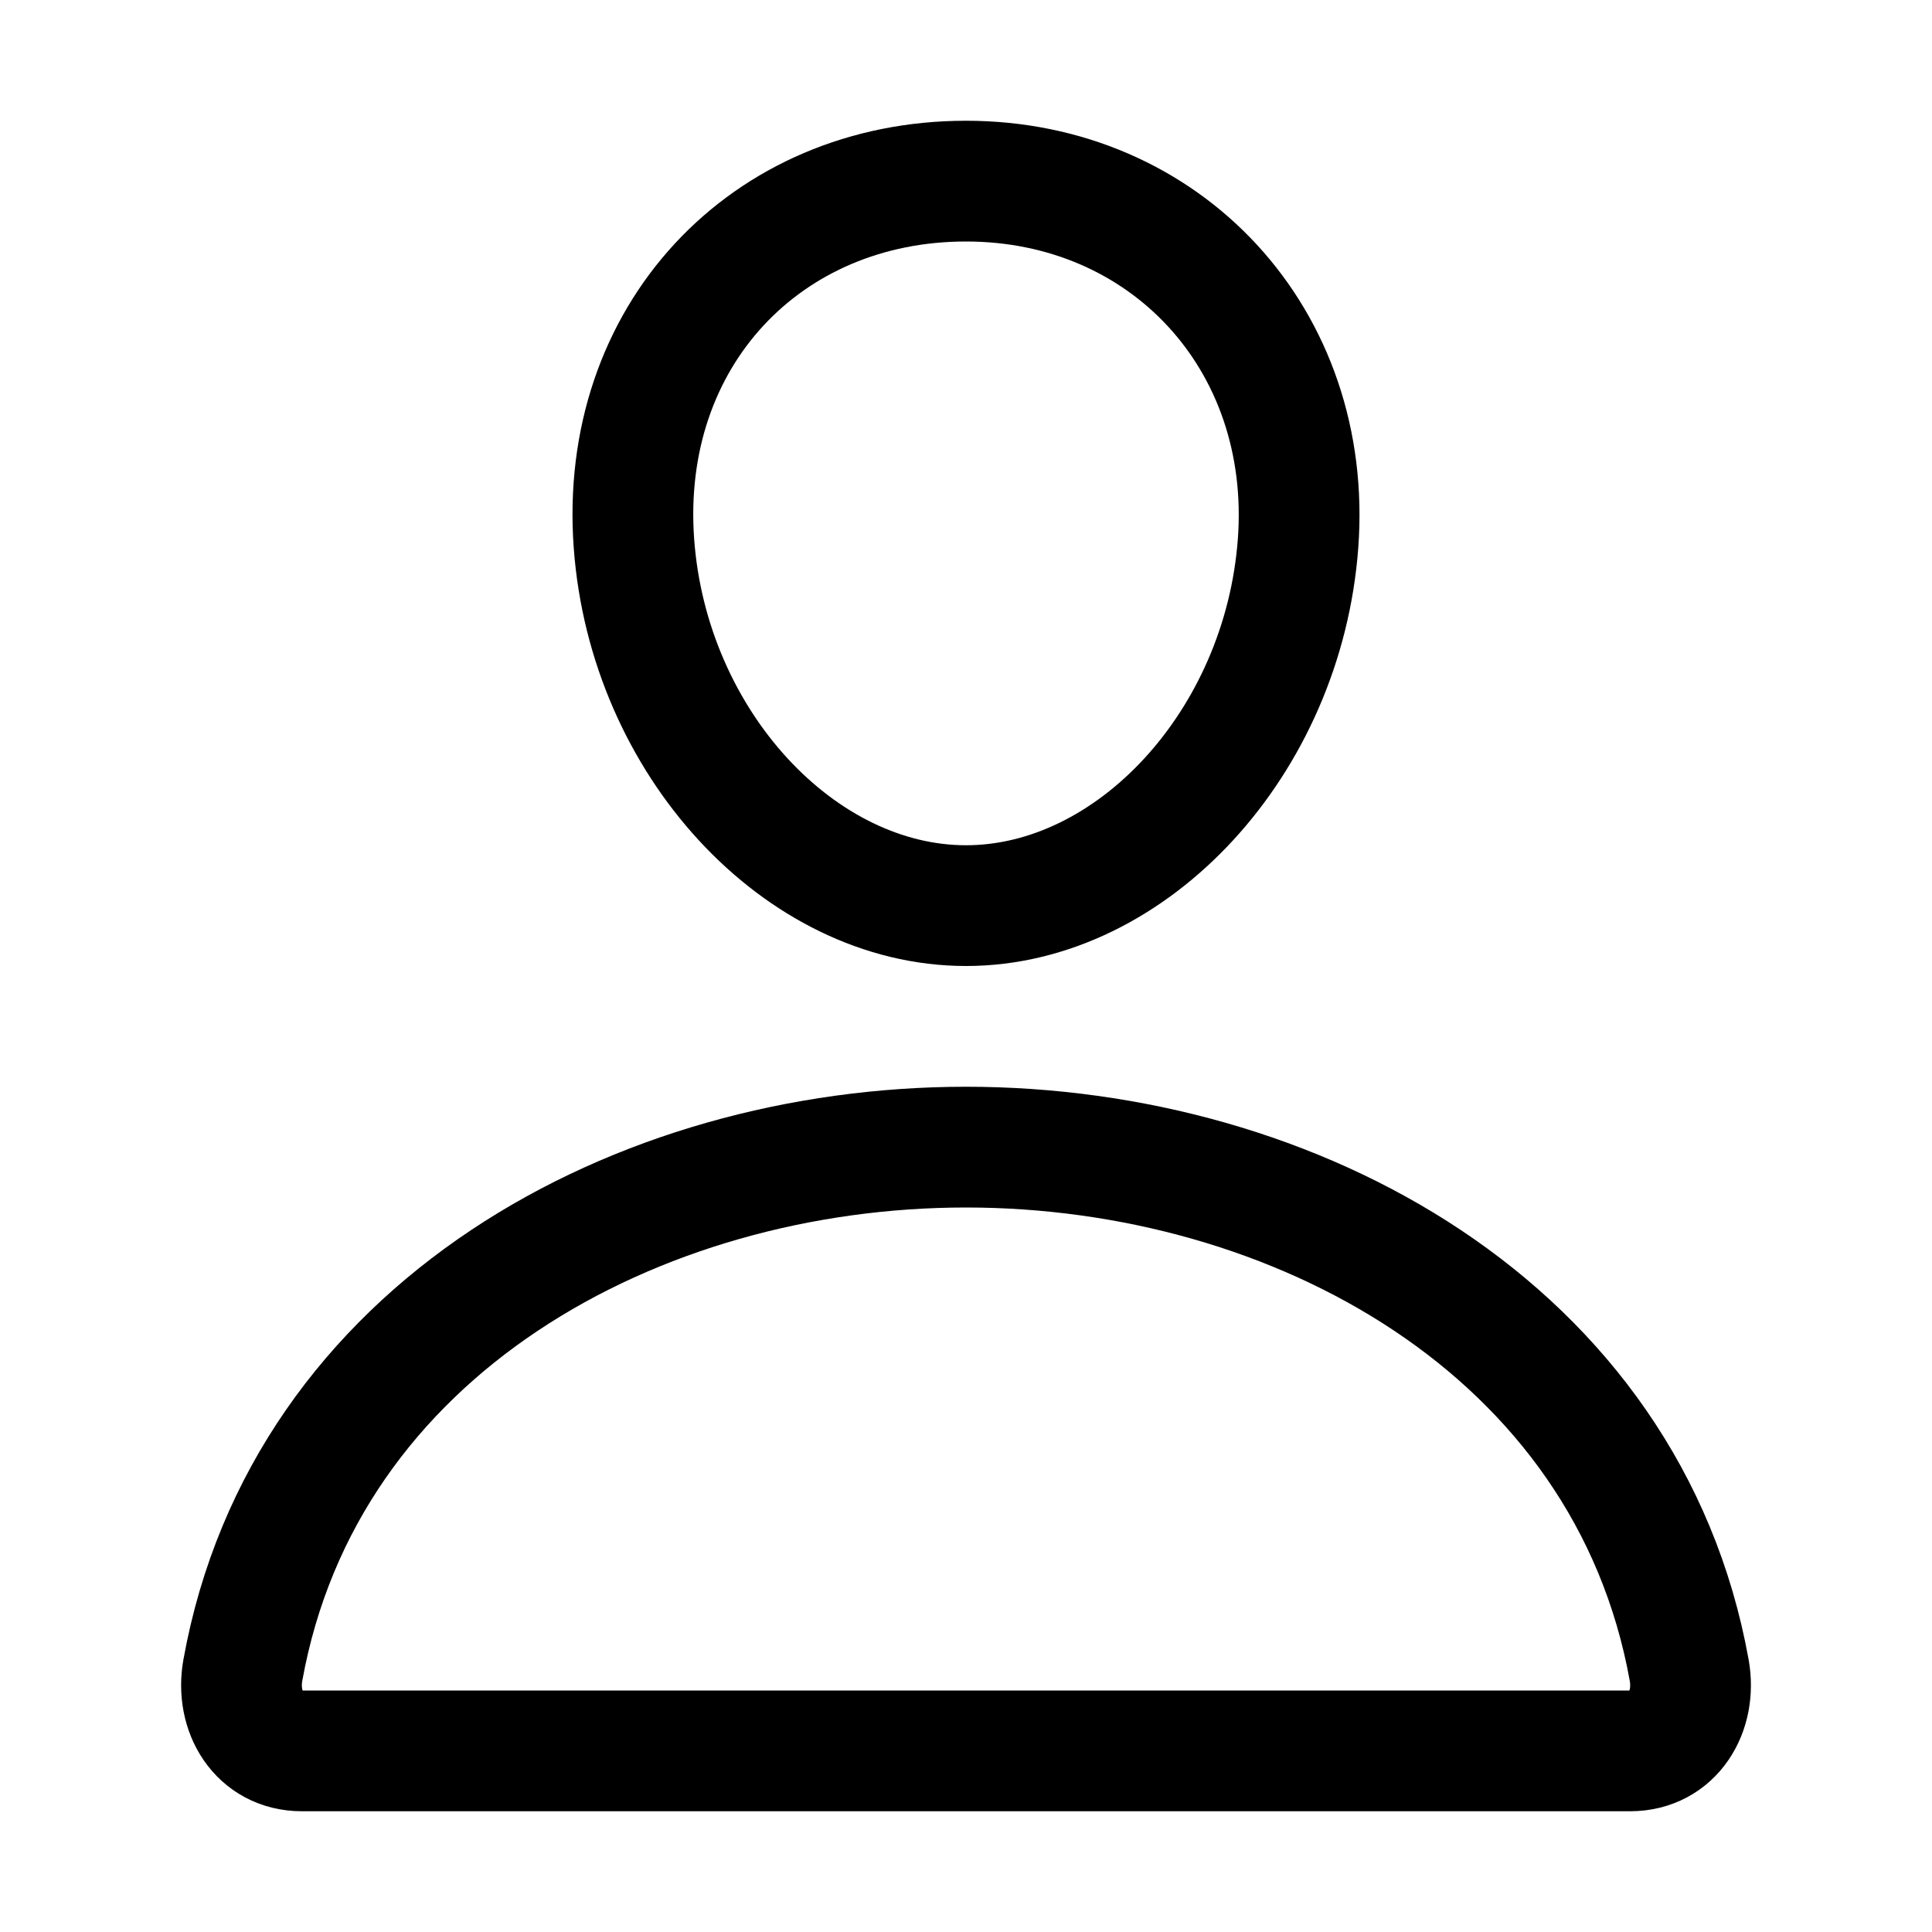
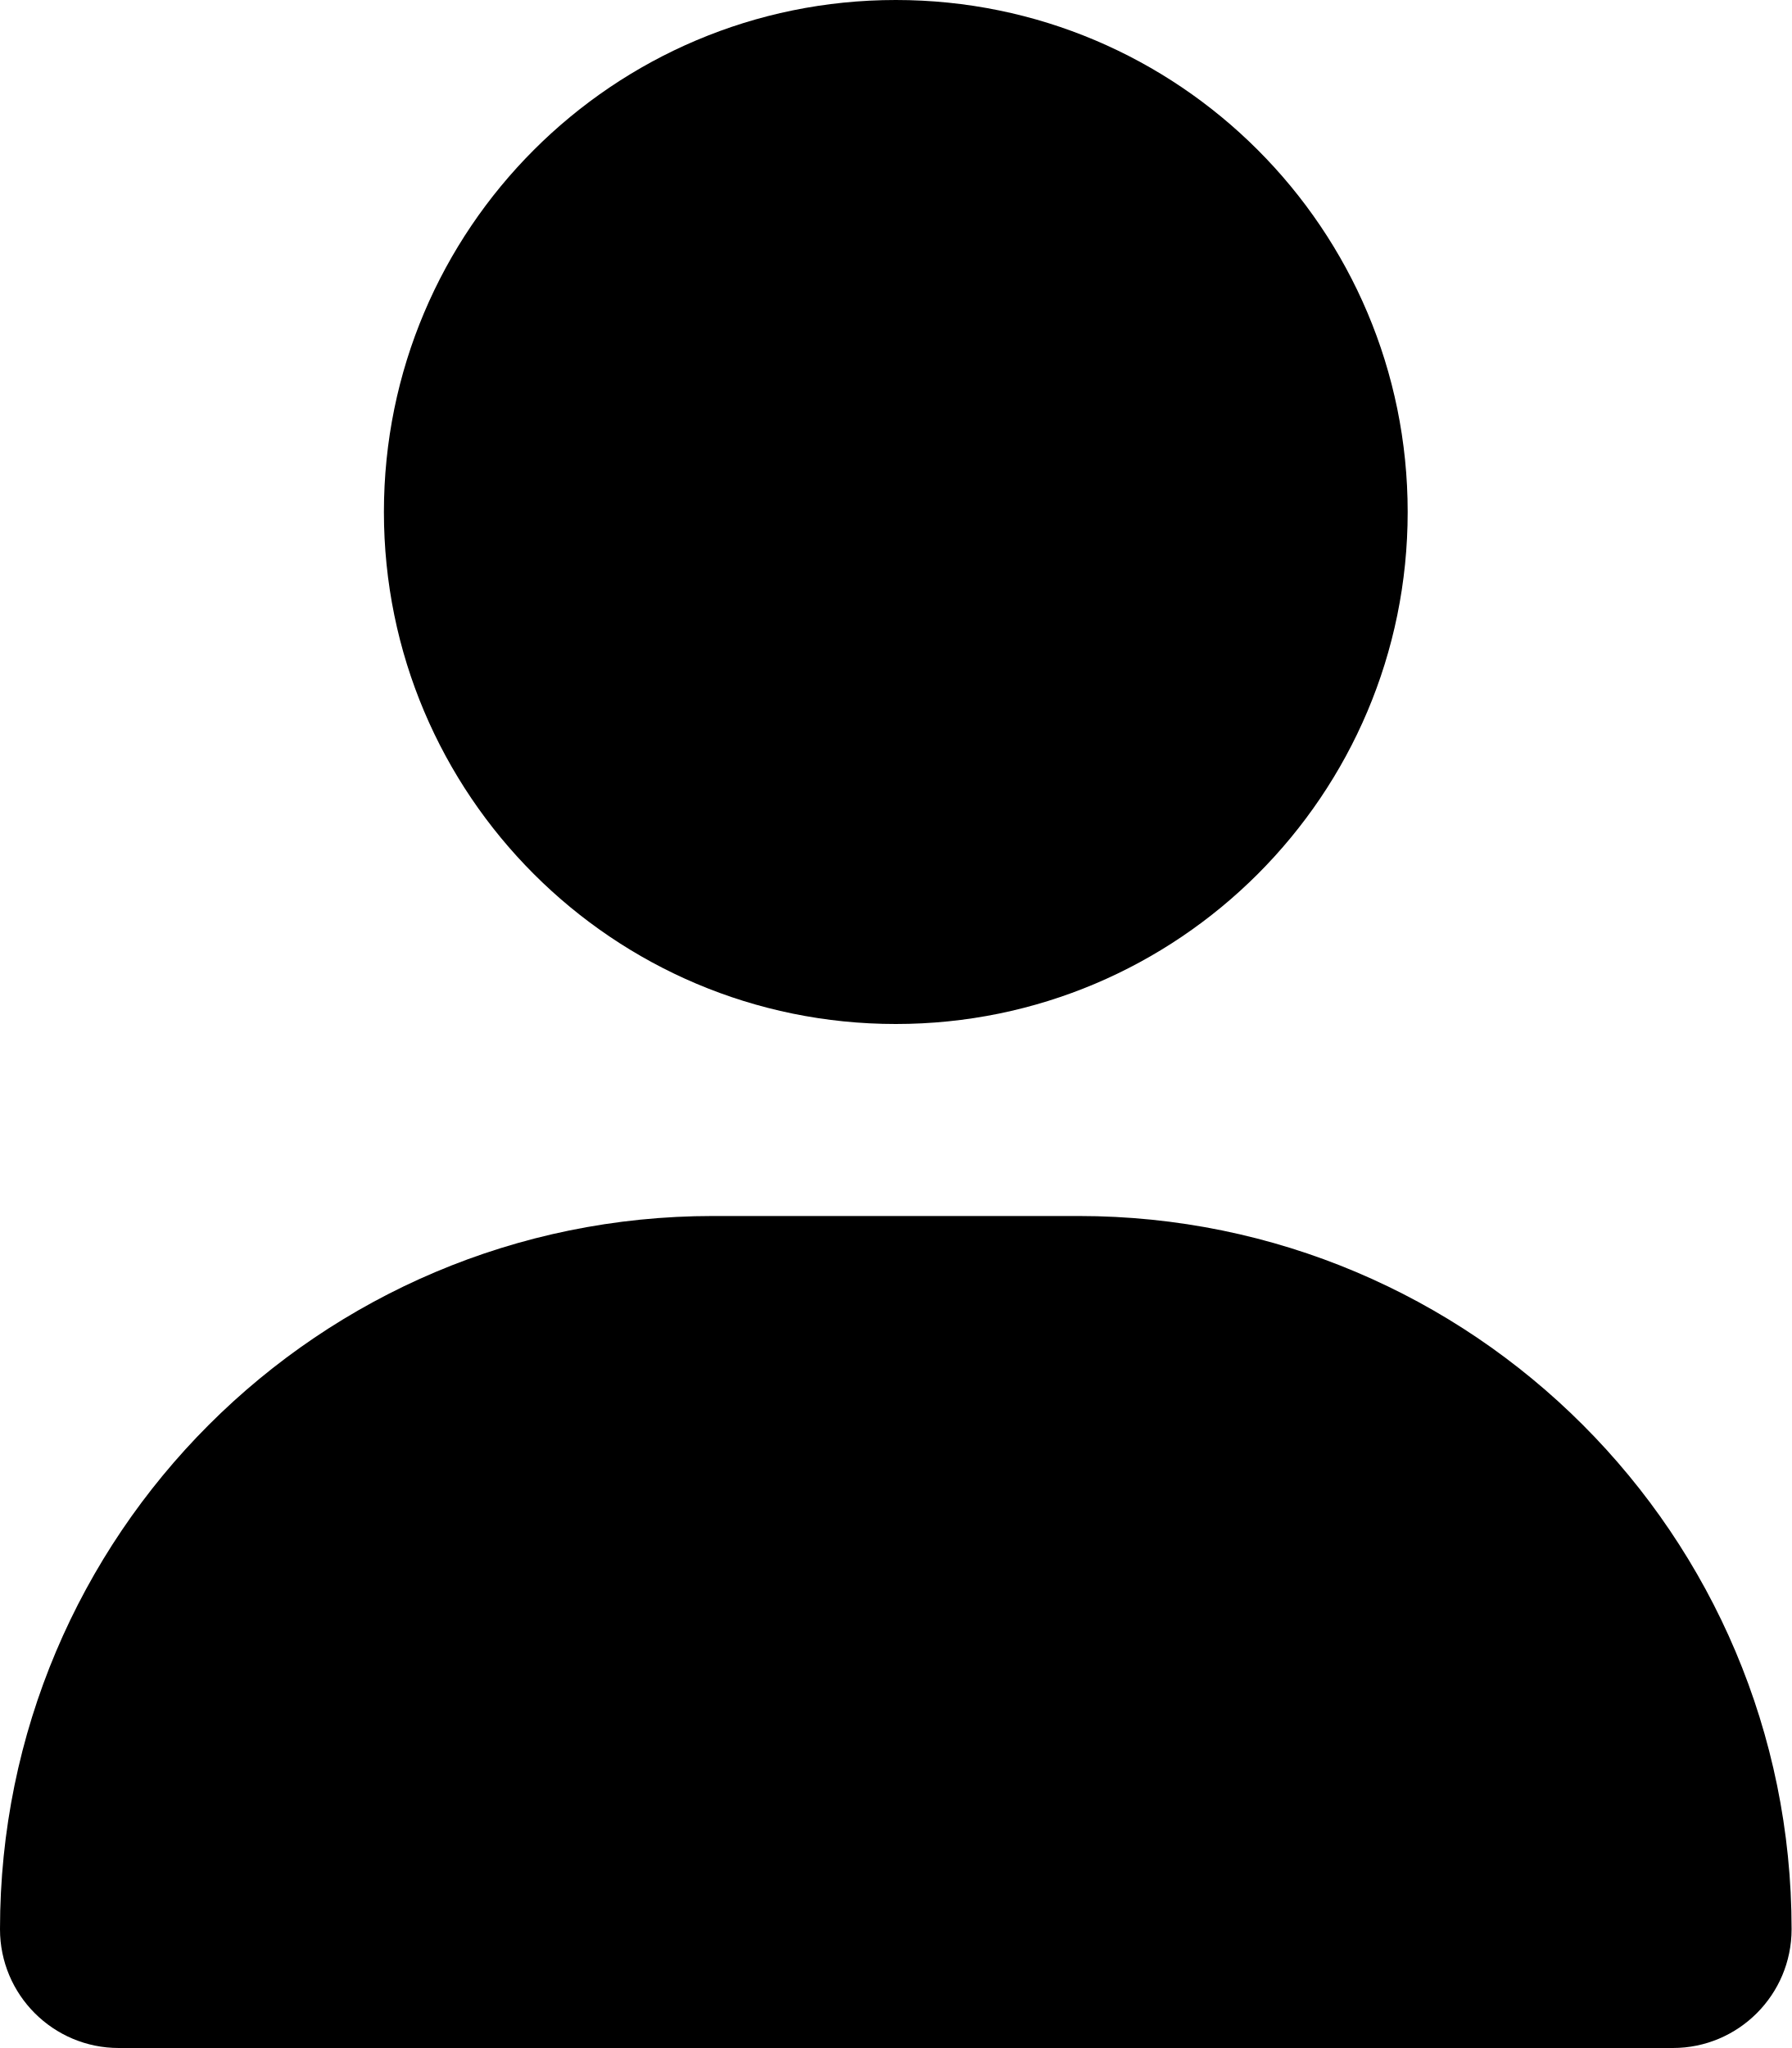
- <svg xmlns="http://www.w3.org/2000/svg" class="ionicon" viewBox="0 0 512 512">
-   <path d="M344 144c-3.92 52.87-44 96-88 96s-84.15-43.12-88-96c-4-55 35-96 88-96s92 42 88 96z" fill="none" stroke="currentColor" stroke-linecap="round" stroke-linejoin="round" stroke-width="32" />
-   <path d="M256 304c-87 0-175.3 48-191.64 138.6C62.39 453.52 68.57 464 80 464h352c11.44 0 17.62-10.48 15.65-21.4C431.3 352 343 304 256 304z" fill="none" stroke="currentColor" stroke-miterlimit="10" stroke-width="32" />
+ <svg xmlns="http://www.w3.org/2000/svg" viewBox="0 0 448 512">
+   <path d="M224 256c70.7 0 128-57.3 128-128S294.7 0 224 0S96 57.3 96 128s57.3 128 128 128zm-45.7 48C79.8 304 0 383.8 0 482.3C0 498.7 13.3 512 29.7 512H418.3c16.4 0 29.7-13.3 29.7-29.7C448 383.8 368.2 304 269.7 304H178.3z" />
</svg>
